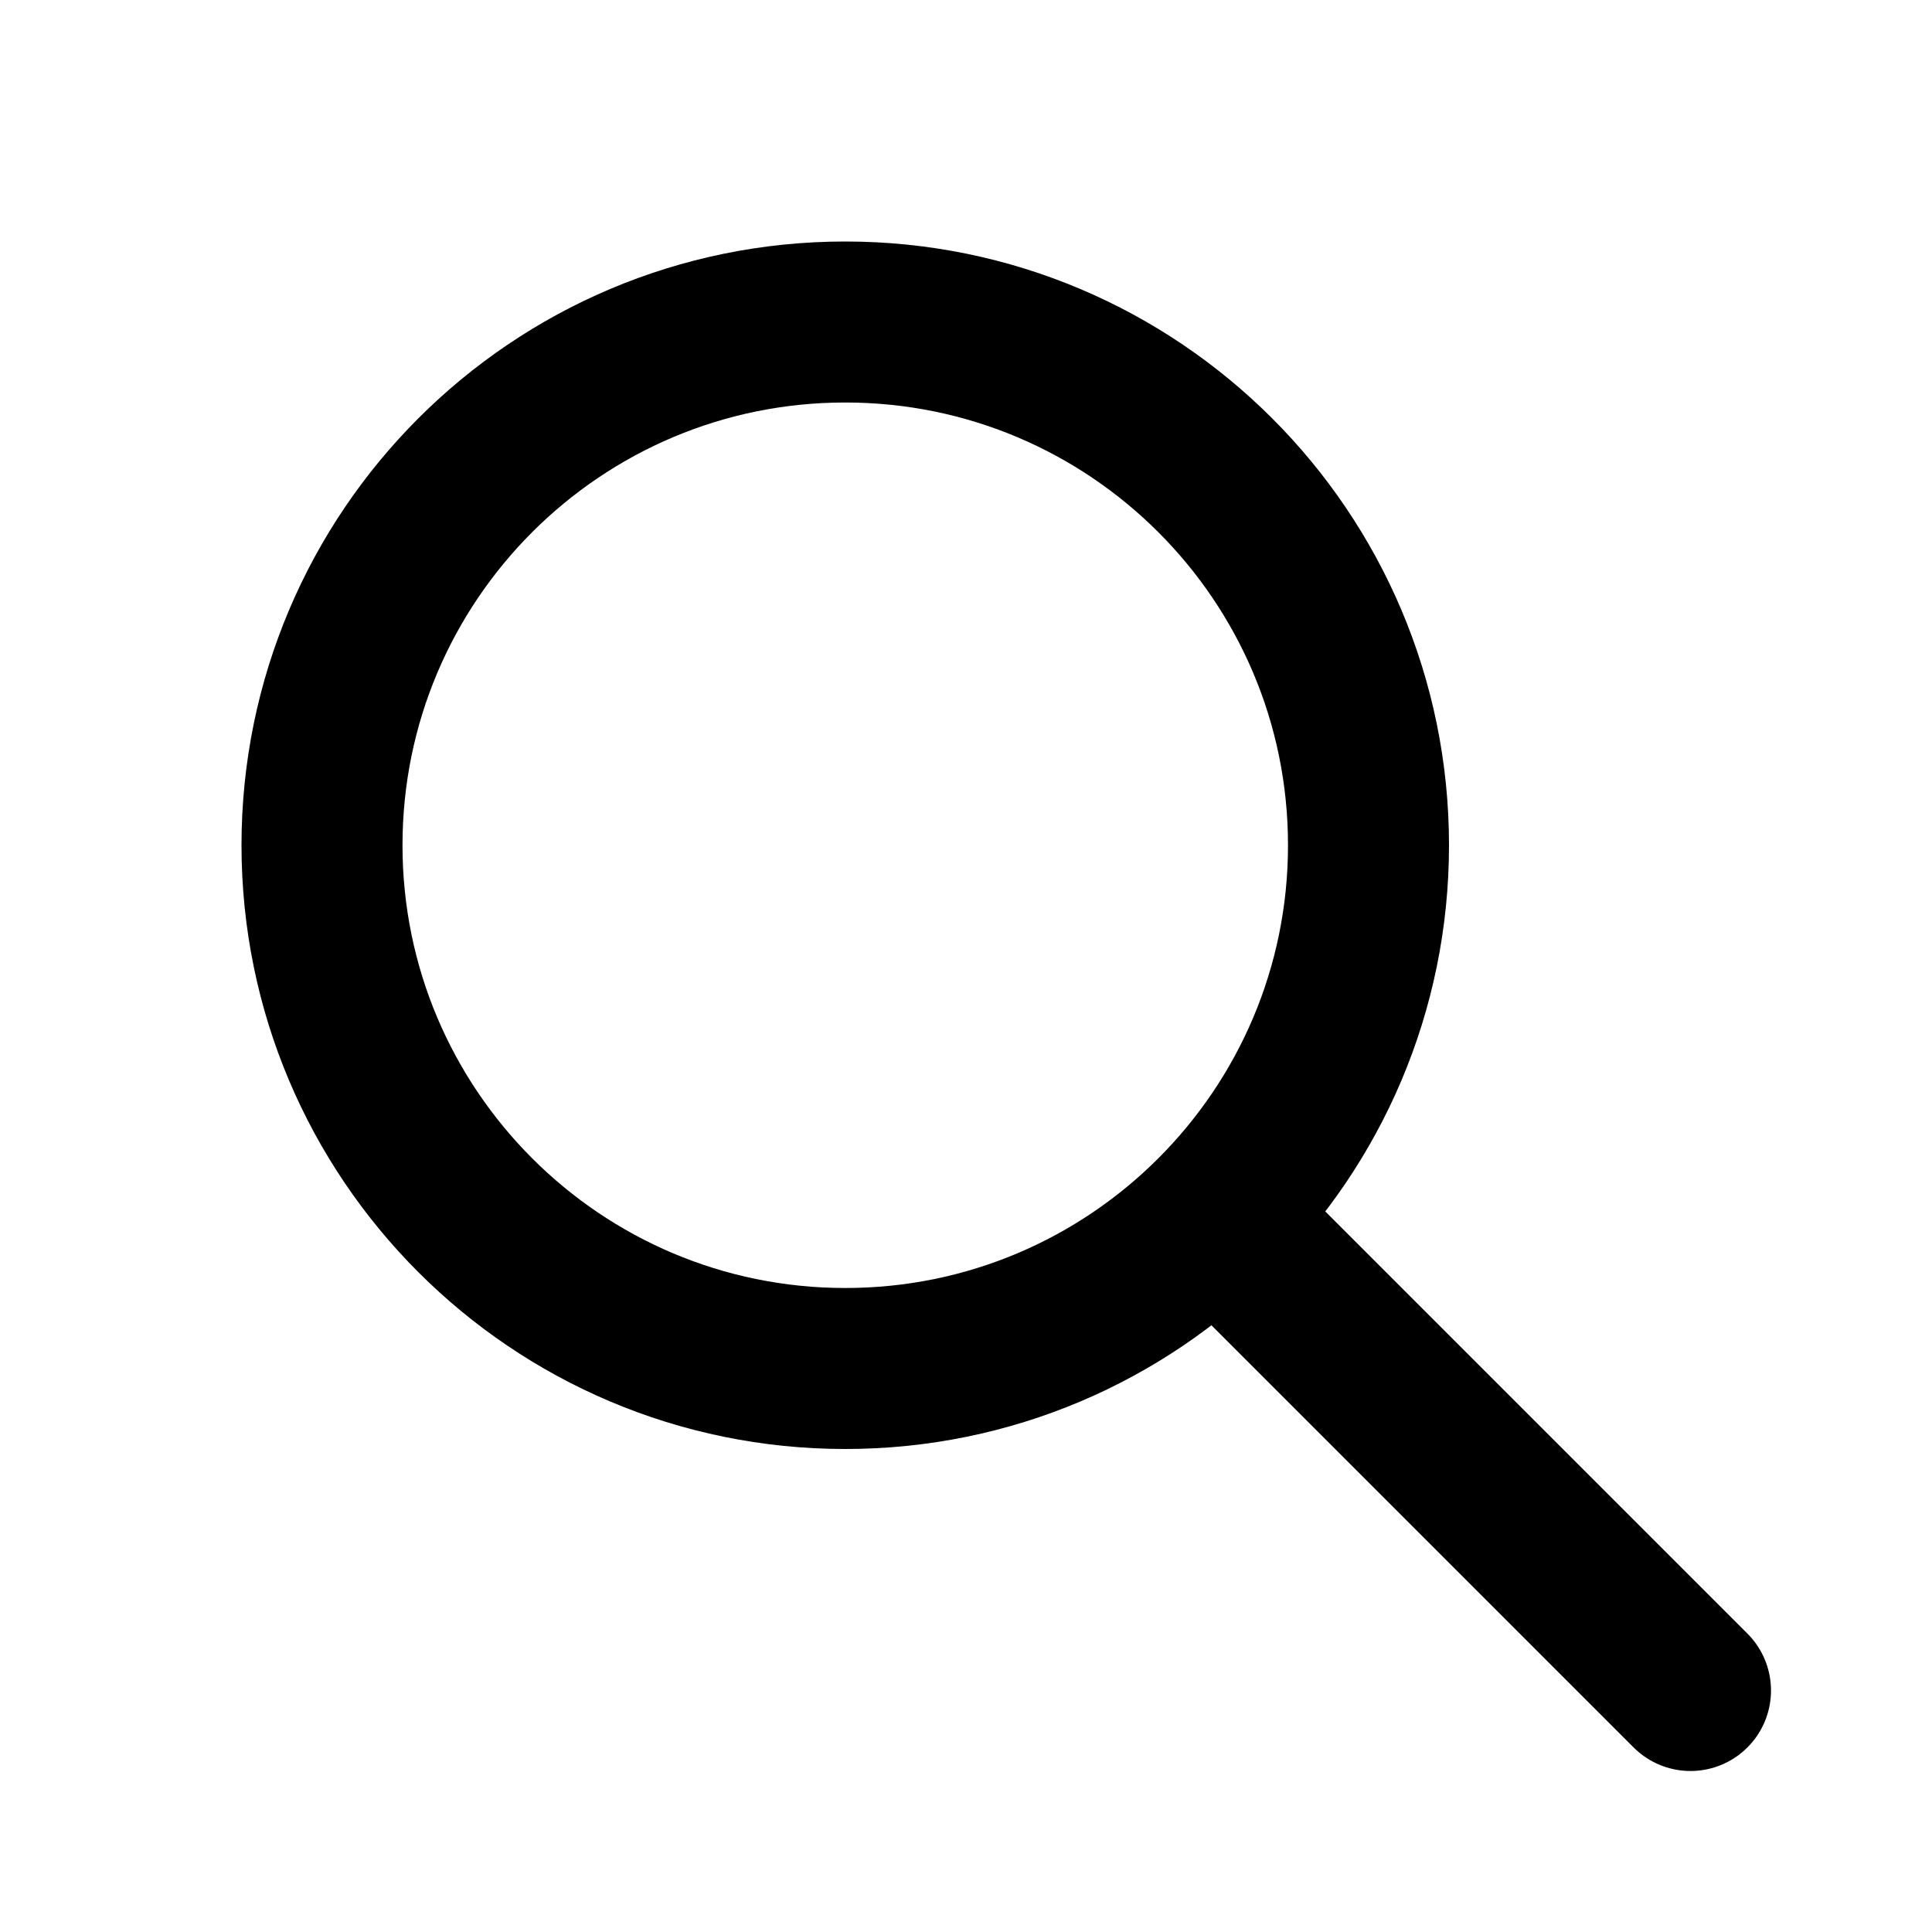
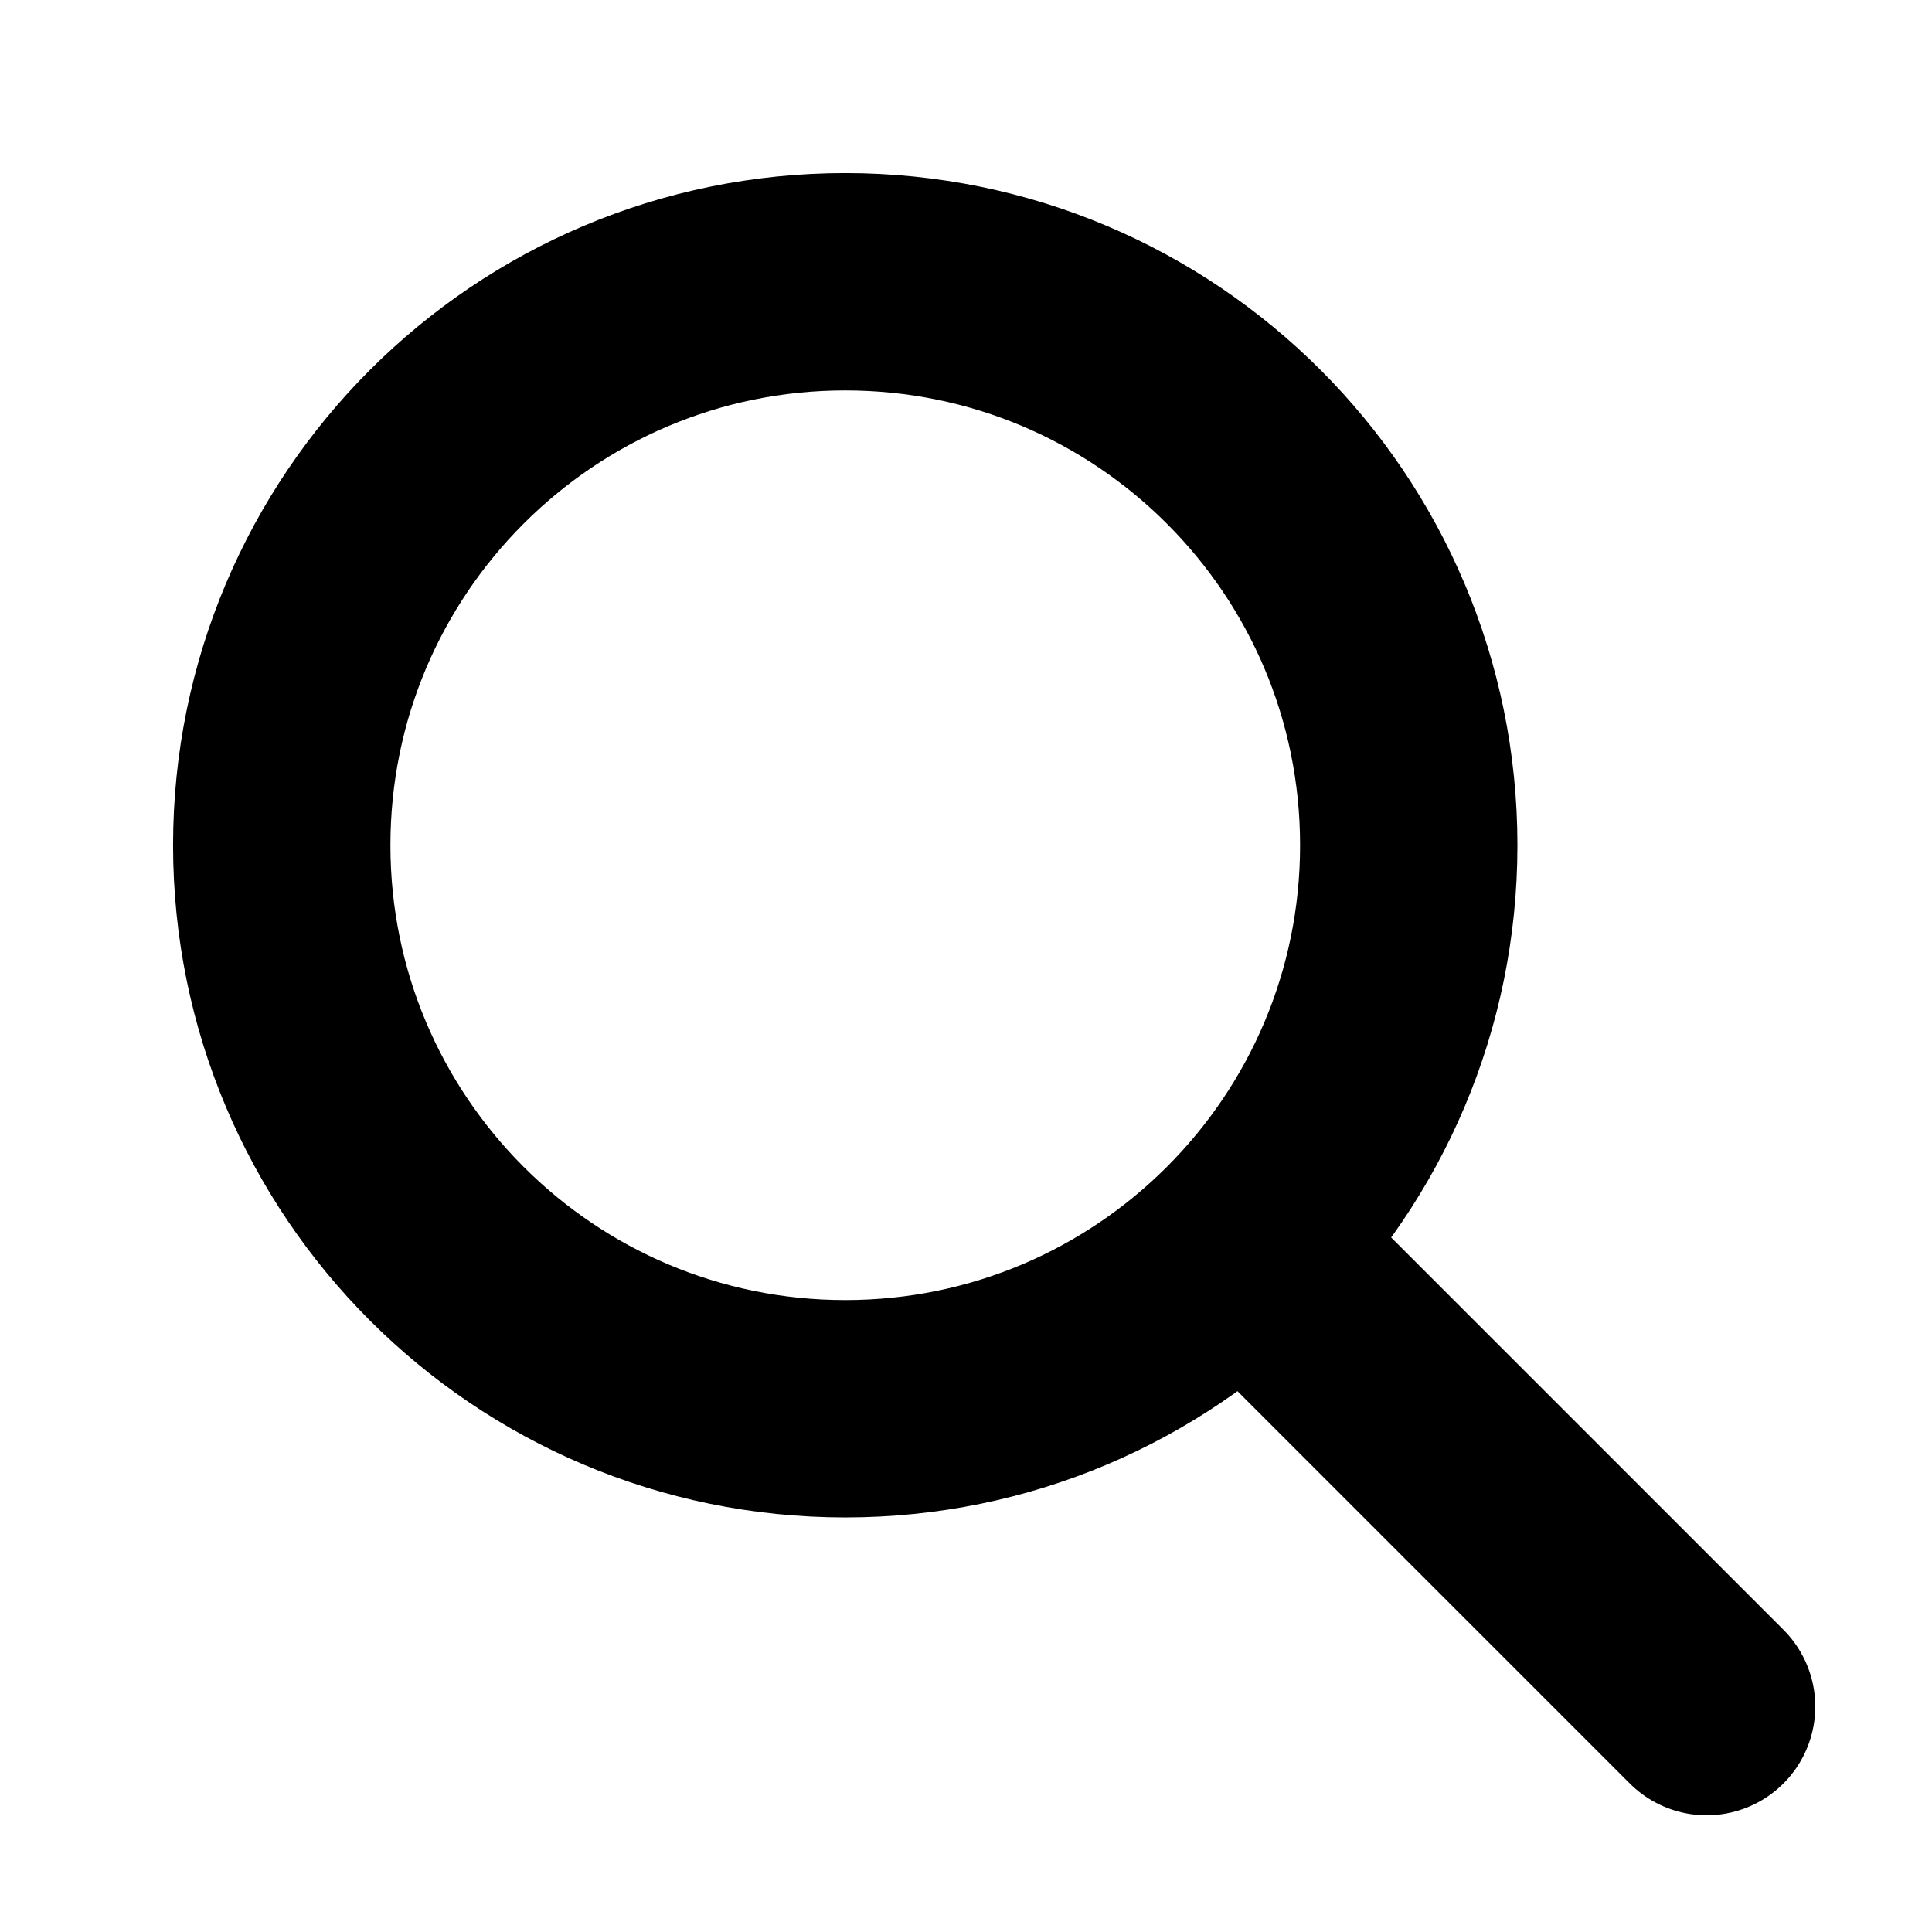
<svg xmlns="http://www.w3.org/2000/svg" width="24" height="24" viewBox="0 0 24 24">
-   <g fill="none" stroke="#000000" stroke-width="2" stroke-linecap="round" stroke-linejoin="round">
-     <circle cx="10.5" cy="10.5" r="6.5" />
-     <path d="M15.4 15.4 L21 21" />
+   <g fill="none" stroke="#000000" stroke-width="2.7" stroke-linecap="round" stroke-linejoin="round">
+     <circle cx="10.5" cy="10.5" r="7" />
+     <path d="M15.8 15.8 L21.2 21.2" />
  </g>
</svg>
